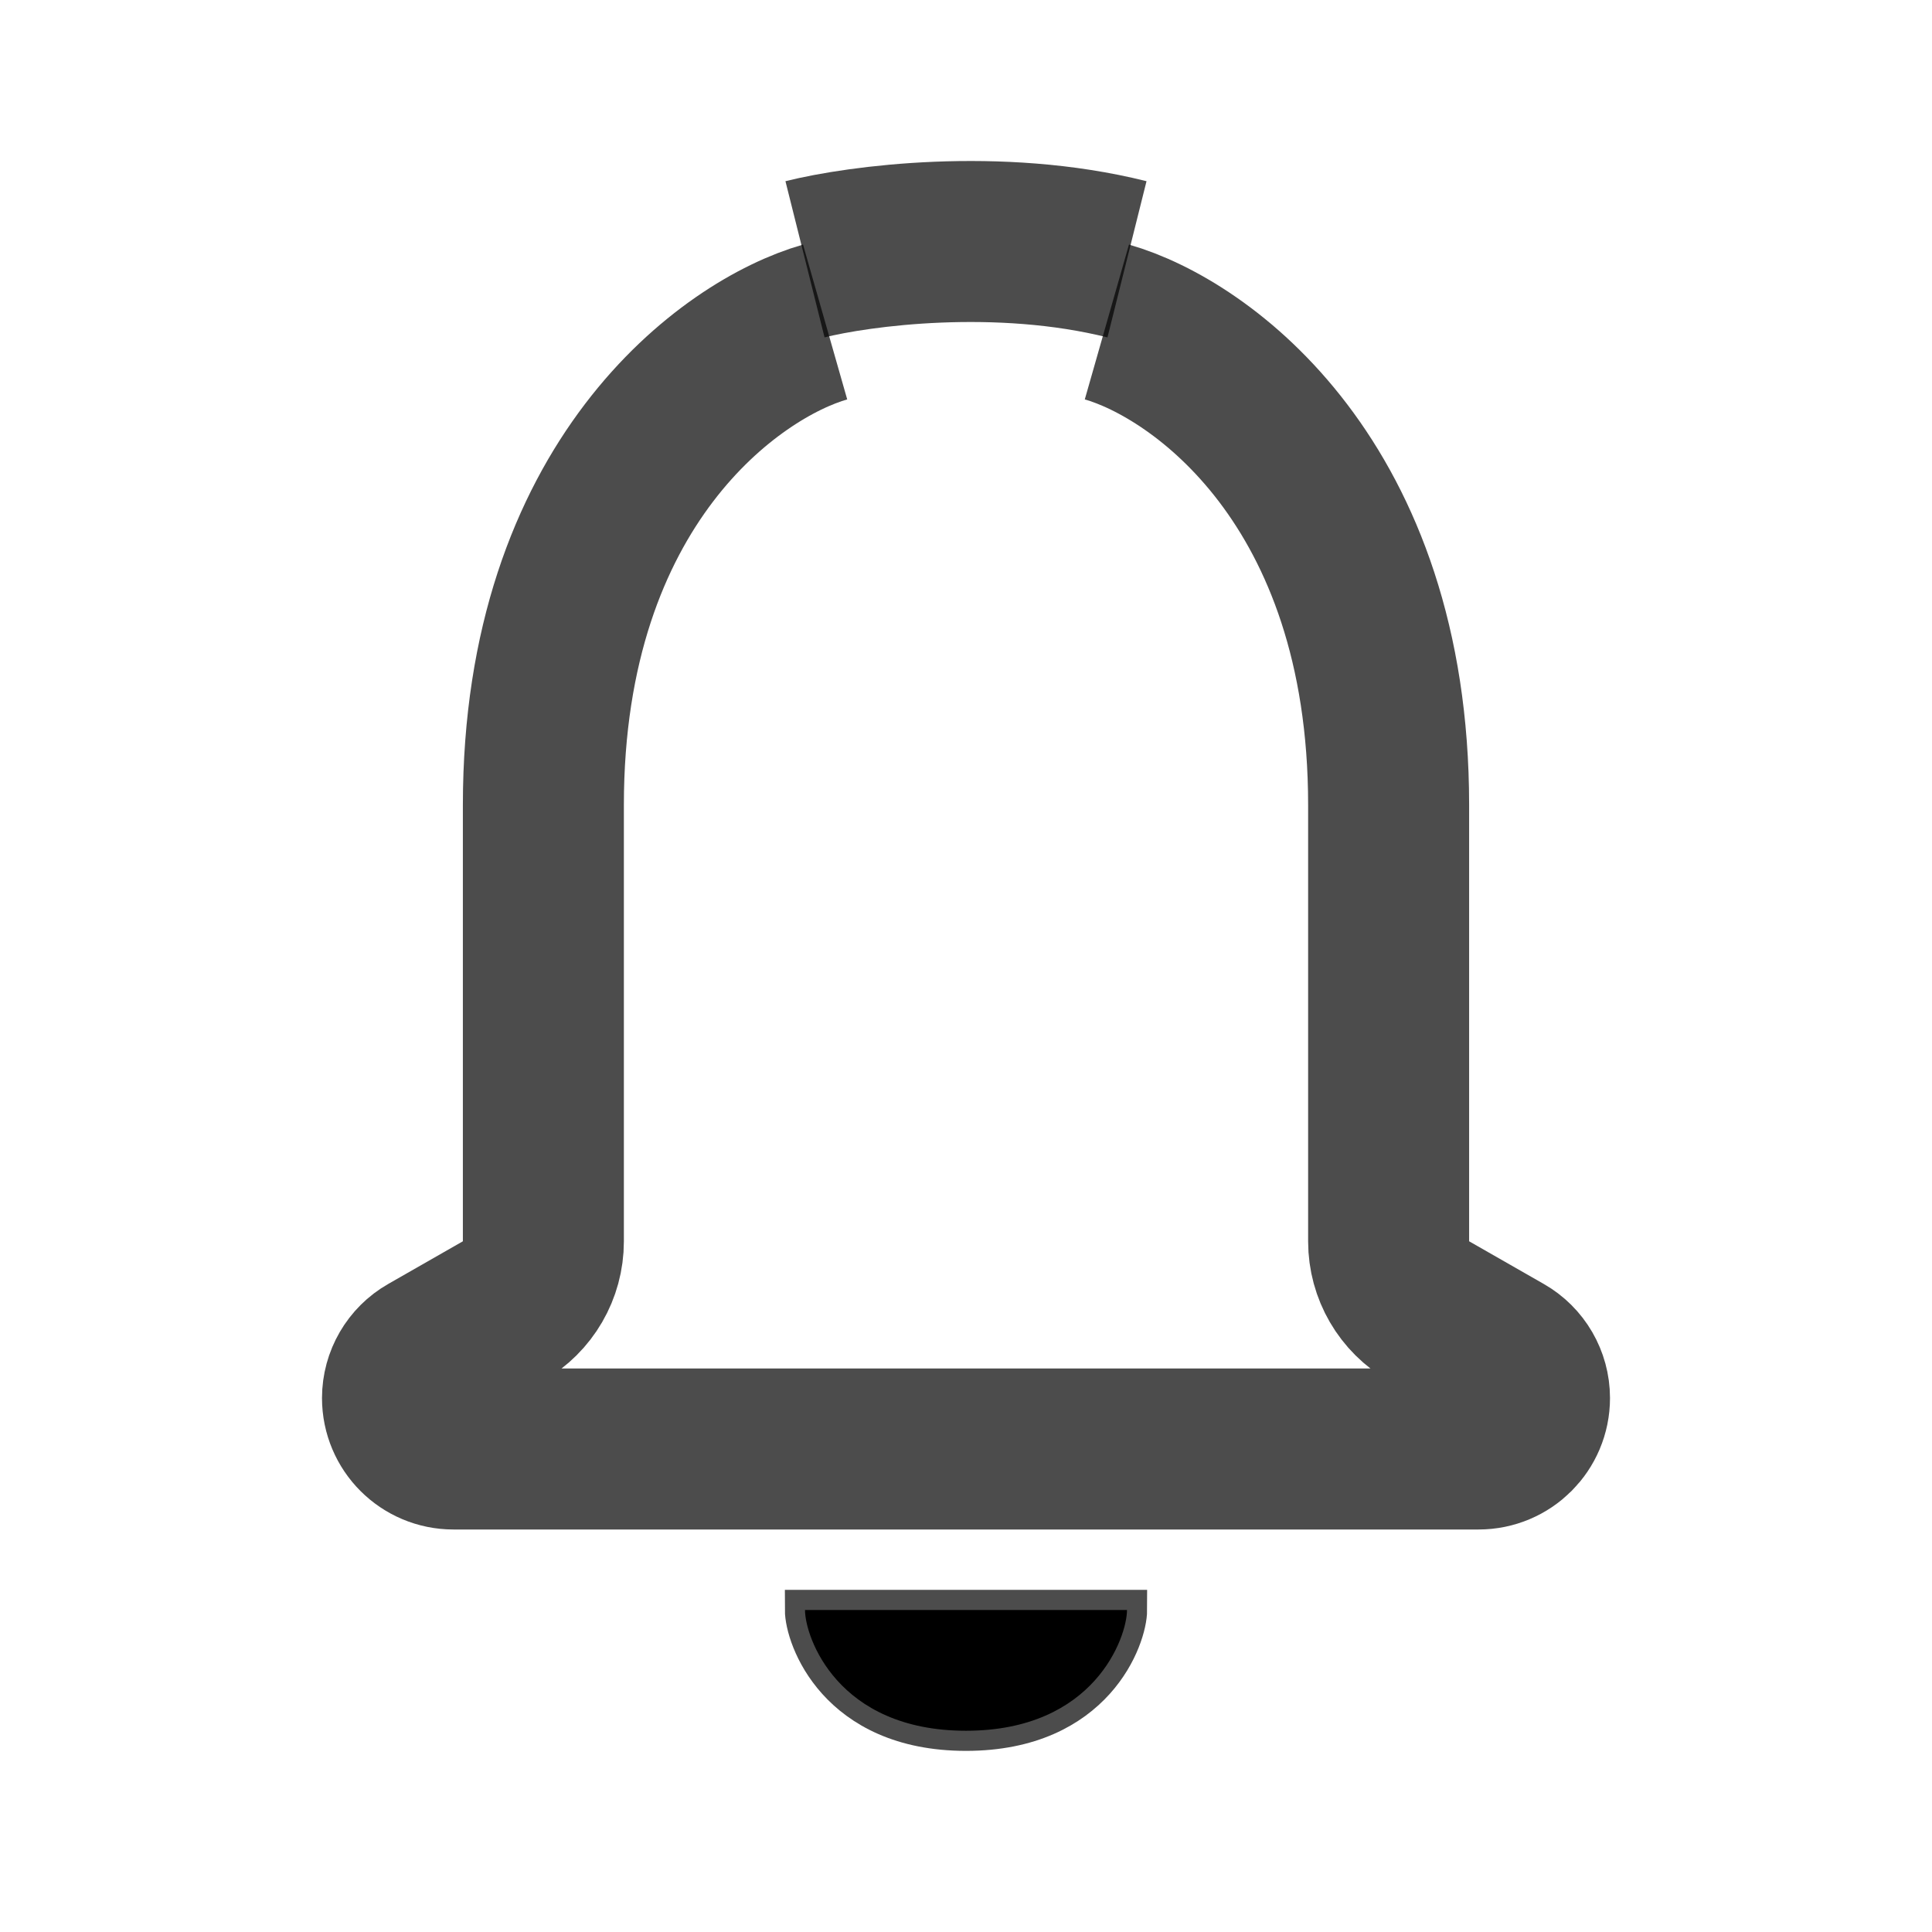
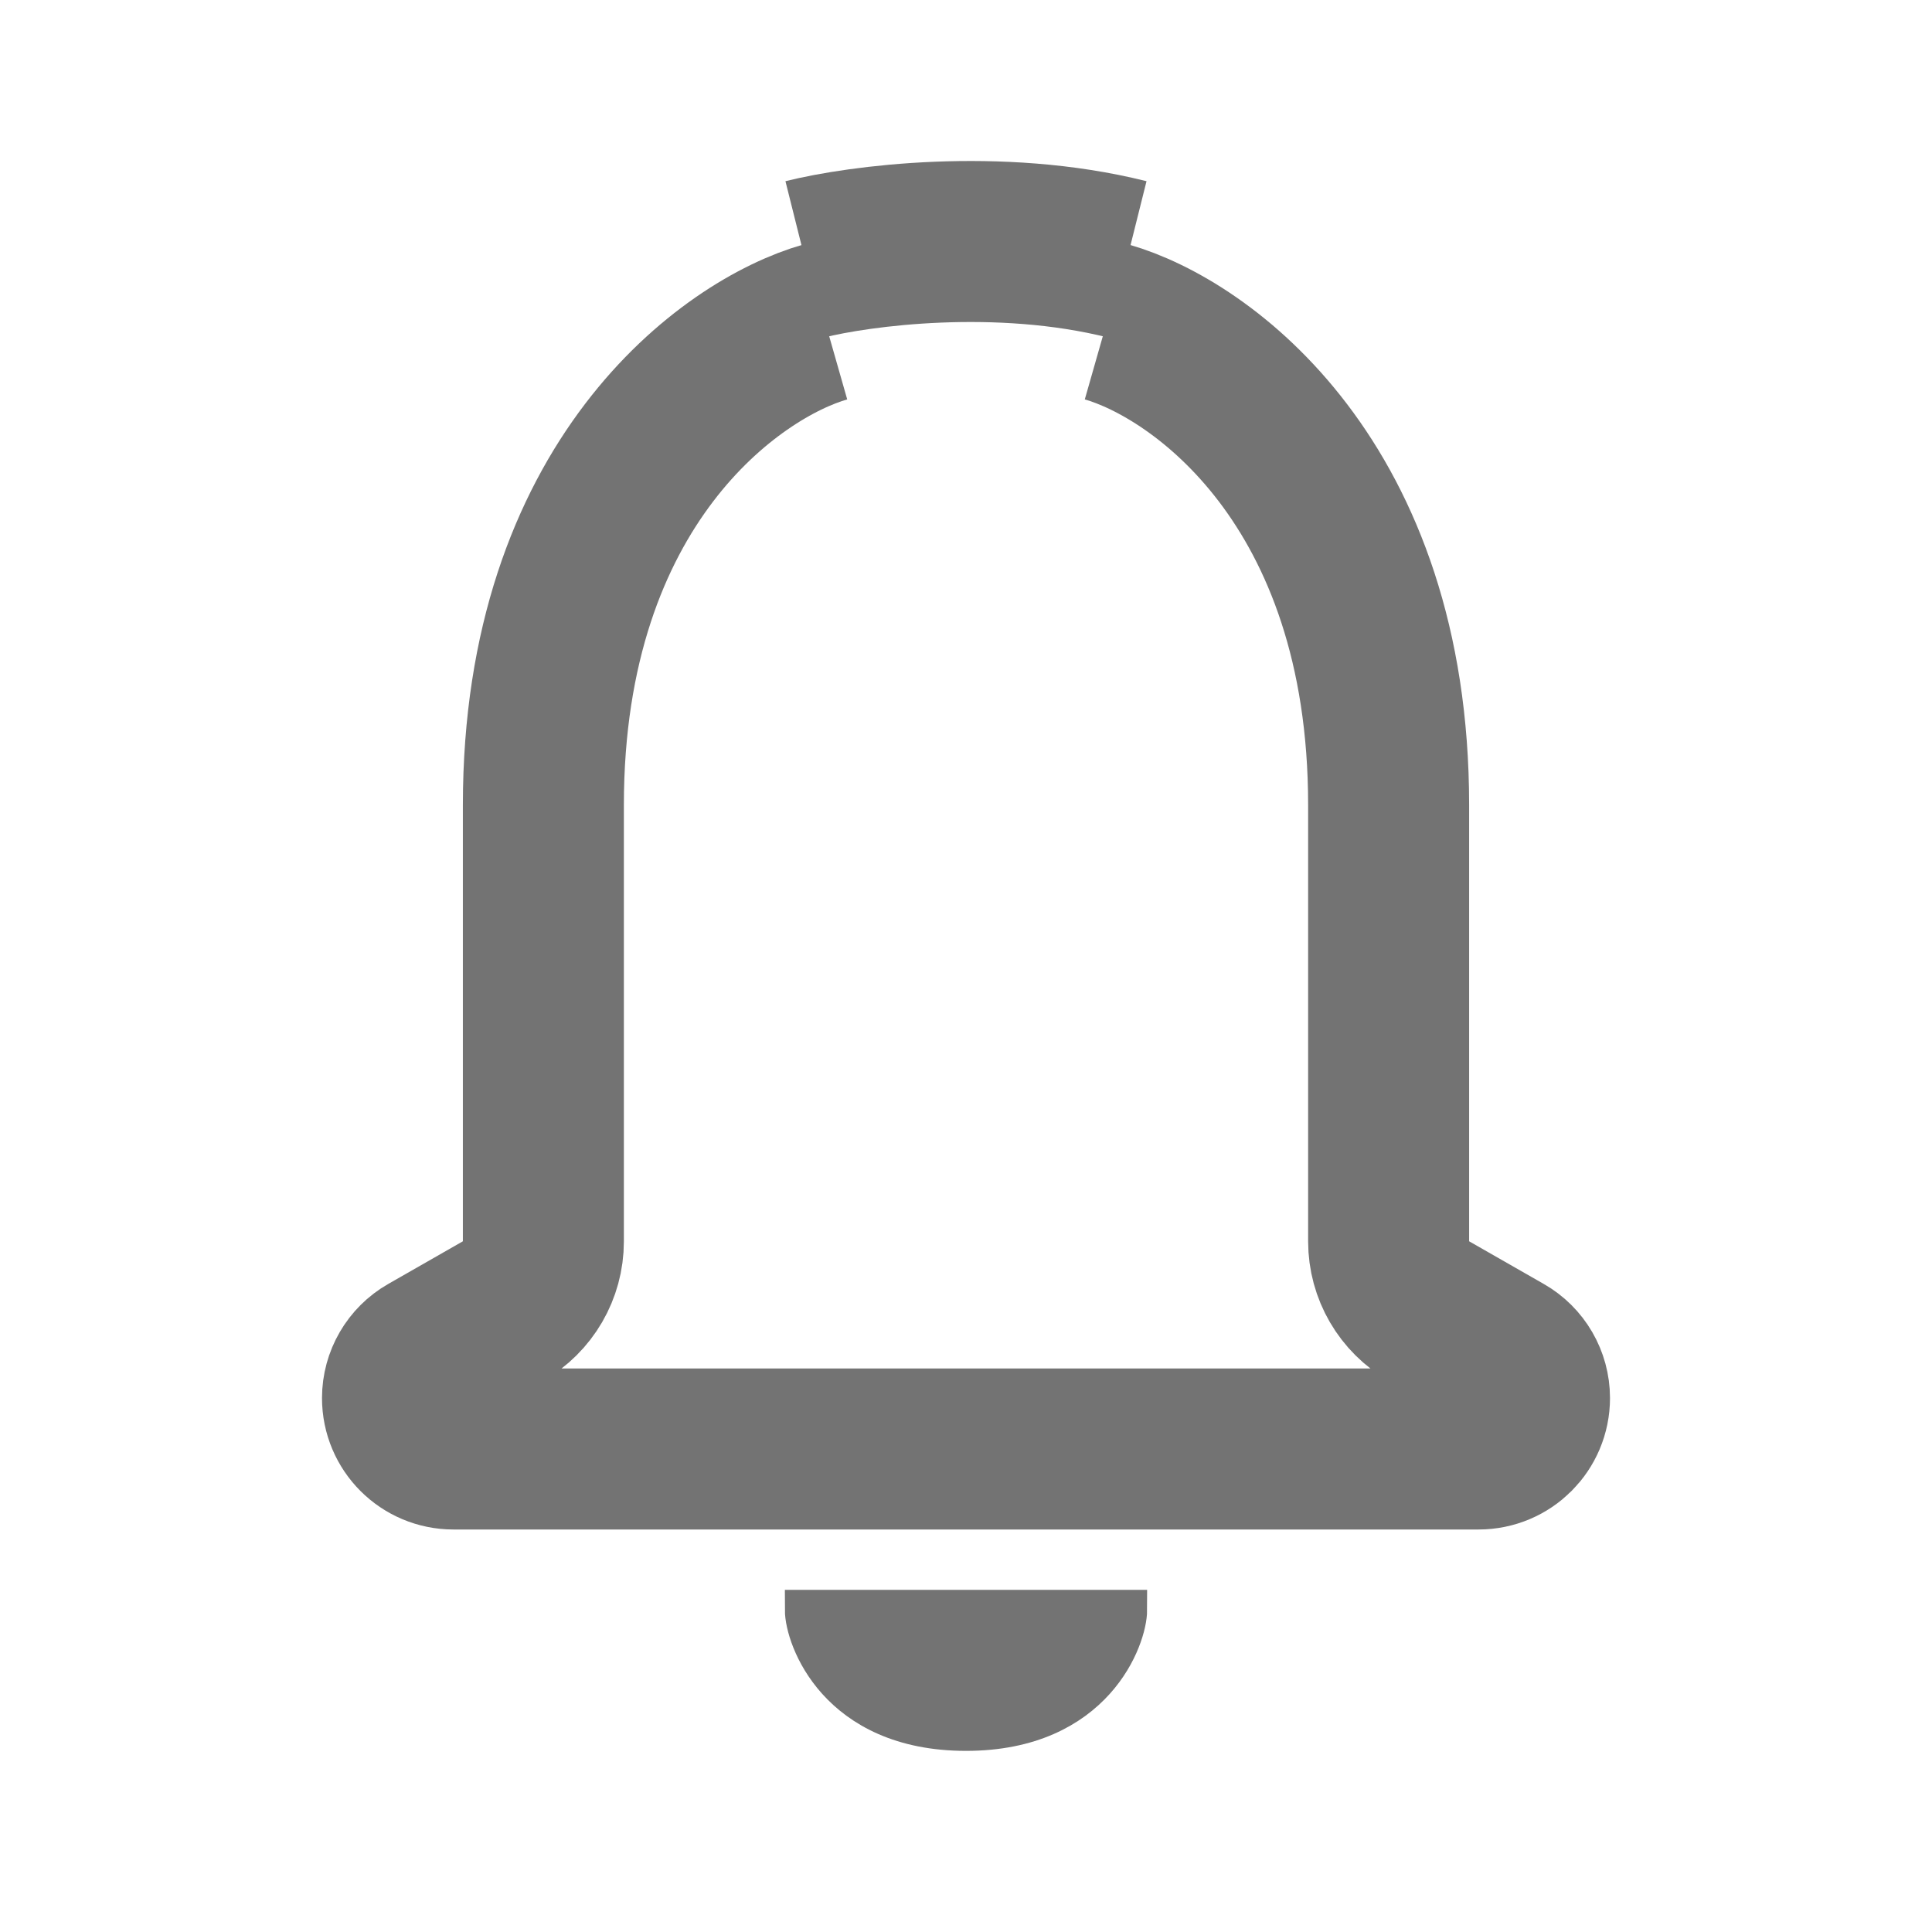
<svg xmlns="http://www.w3.org/2000/svg" width="24" height="24" viewBox="0 0 24 24" fill="none">
-   <path d="M10 3.221C10.667 3.054 12.4 2.821 14 3.221" stroke="black" stroke-width="2" stroke-opacity="0.7" />
-   <path d="M14 20H10C10 20.333 10.4 21.5 12 21.5C13.6 21.5 14 20.333 14 20Z" fill="black" stroke="black" stroke-width="0.5" stroke-opacity="0.7" />
-   <path d="M10.25 4C9.083 4.333 6.75 6 6.75 10C6.75 12.922 6.75 14.599 6.75 15.421C6.75 15.78 6.558 16.11 6.246 16.288L5.319 16.818C5.122 16.93 5 17.14 5 17.367V17.367C5 17.717 5.283 18 5.633 18H12" stroke="black" stroke-width="2" stroke-opacity="0.7" />
-   <path d="M13.75 4C14.917 4.333 17.25 6 17.25 10C17.25 12.922 17.25 14.599 17.25 15.421C17.25 15.78 17.442 16.11 17.754 16.288L18.681 16.818C18.878 16.93 19 17.14 19 17.367V17.367C19 17.717 18.717 18 18.367 18H12" stroke="black" stroke-width="2" stroke-opacity="0.7" />
+   <path d="M10 3.221C10.667 3.054 12.4 2.821 14 3.221" stroke="#737373" stroke-width="2" />
+   <path d="M14 20H10C10 20.333 10.4 21.5 12 21.5C13.6 21.5 14 20.333 14 20Z" fill="#737373" stroke="#737373" stroke-width="0.5" />
+   <path d="M10.25 4C9.083 4.333 6.75 6 6.75 10C6.75 12.922 6.75 14.599 6.75 15.421C6.75 15.78 6.558 16.11 6.246 16.288L5.319 16.818C5.122 16.93 5 17.14 5 17.367V17.367C5 17.717 5.283 18 5.633 18H12" stroke="#737373" stroke-width="2" />
+   <path d="M13.75 4C14.917 4.333 17.25 6 17.25 10C17.25 12.922 17.25 14.599 17.25 15.421C17.25 15.78 17.442 16.11 17.754 16.288L18.681 16.818C18.878 16.93 19 17.14 19 17.367V17.367C19 17.717 18.717 18 18.367 18H12" stroke="#737373" stroke-width="2" />
</svg>
